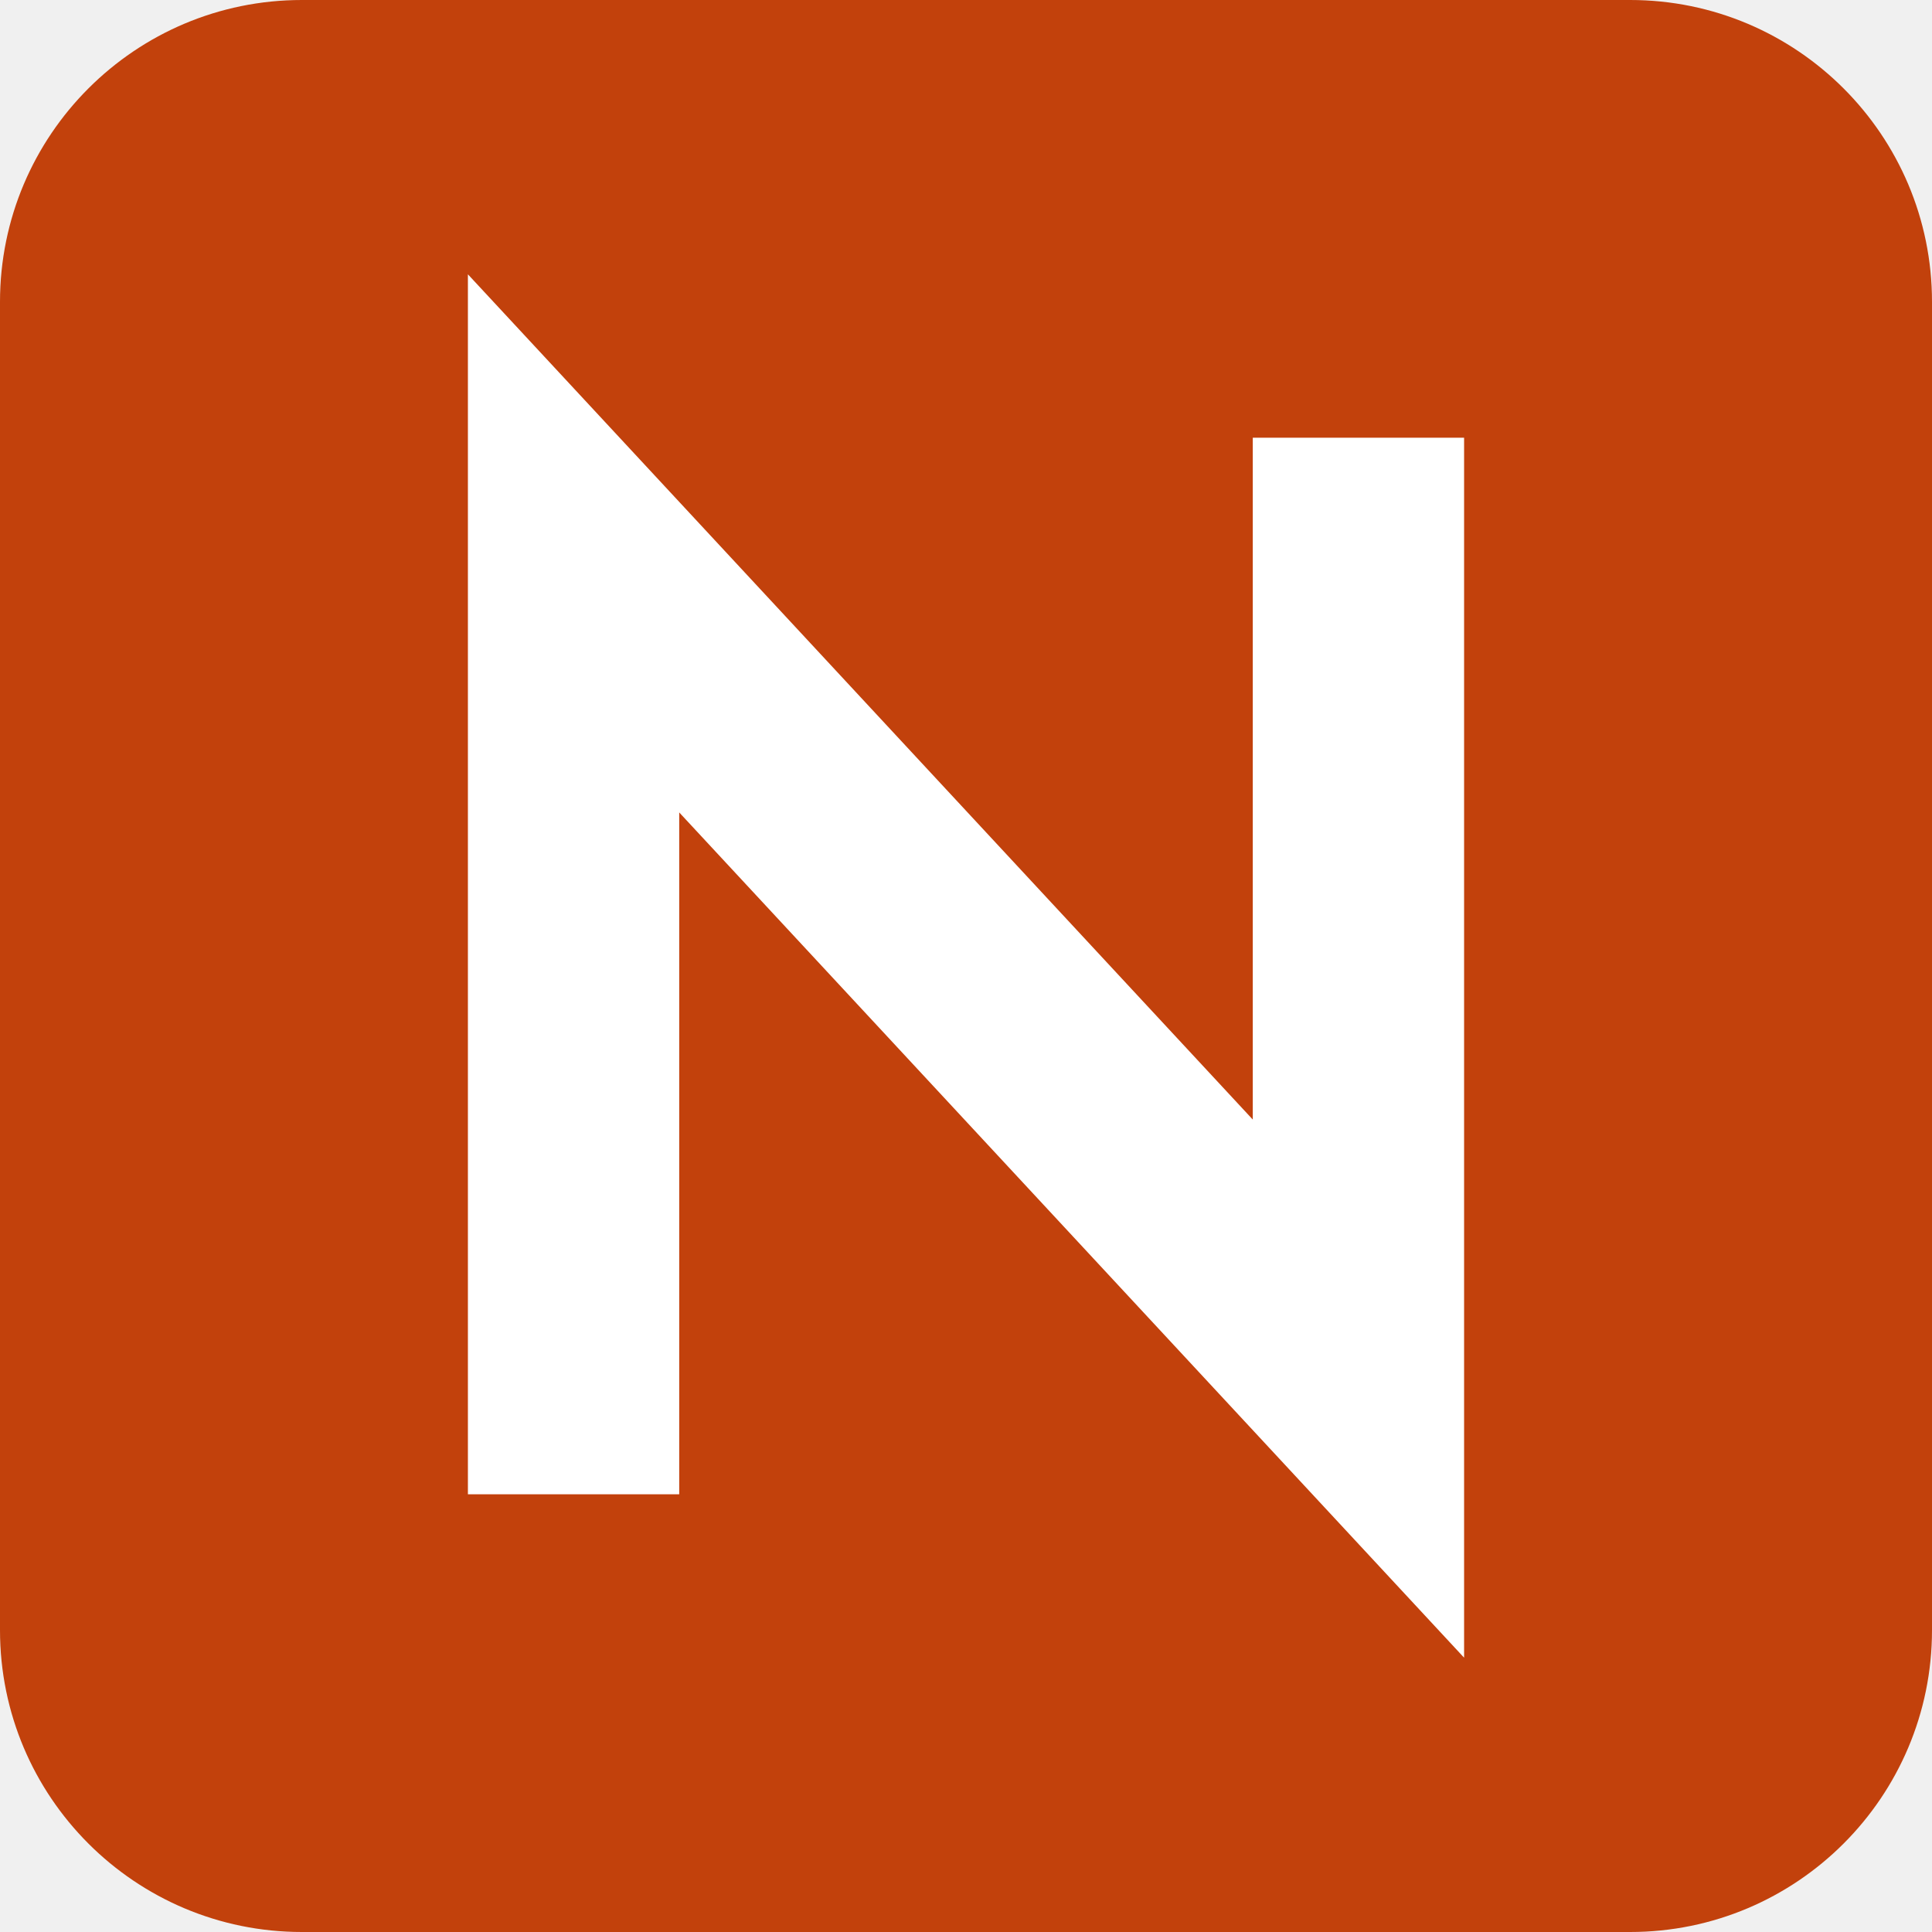
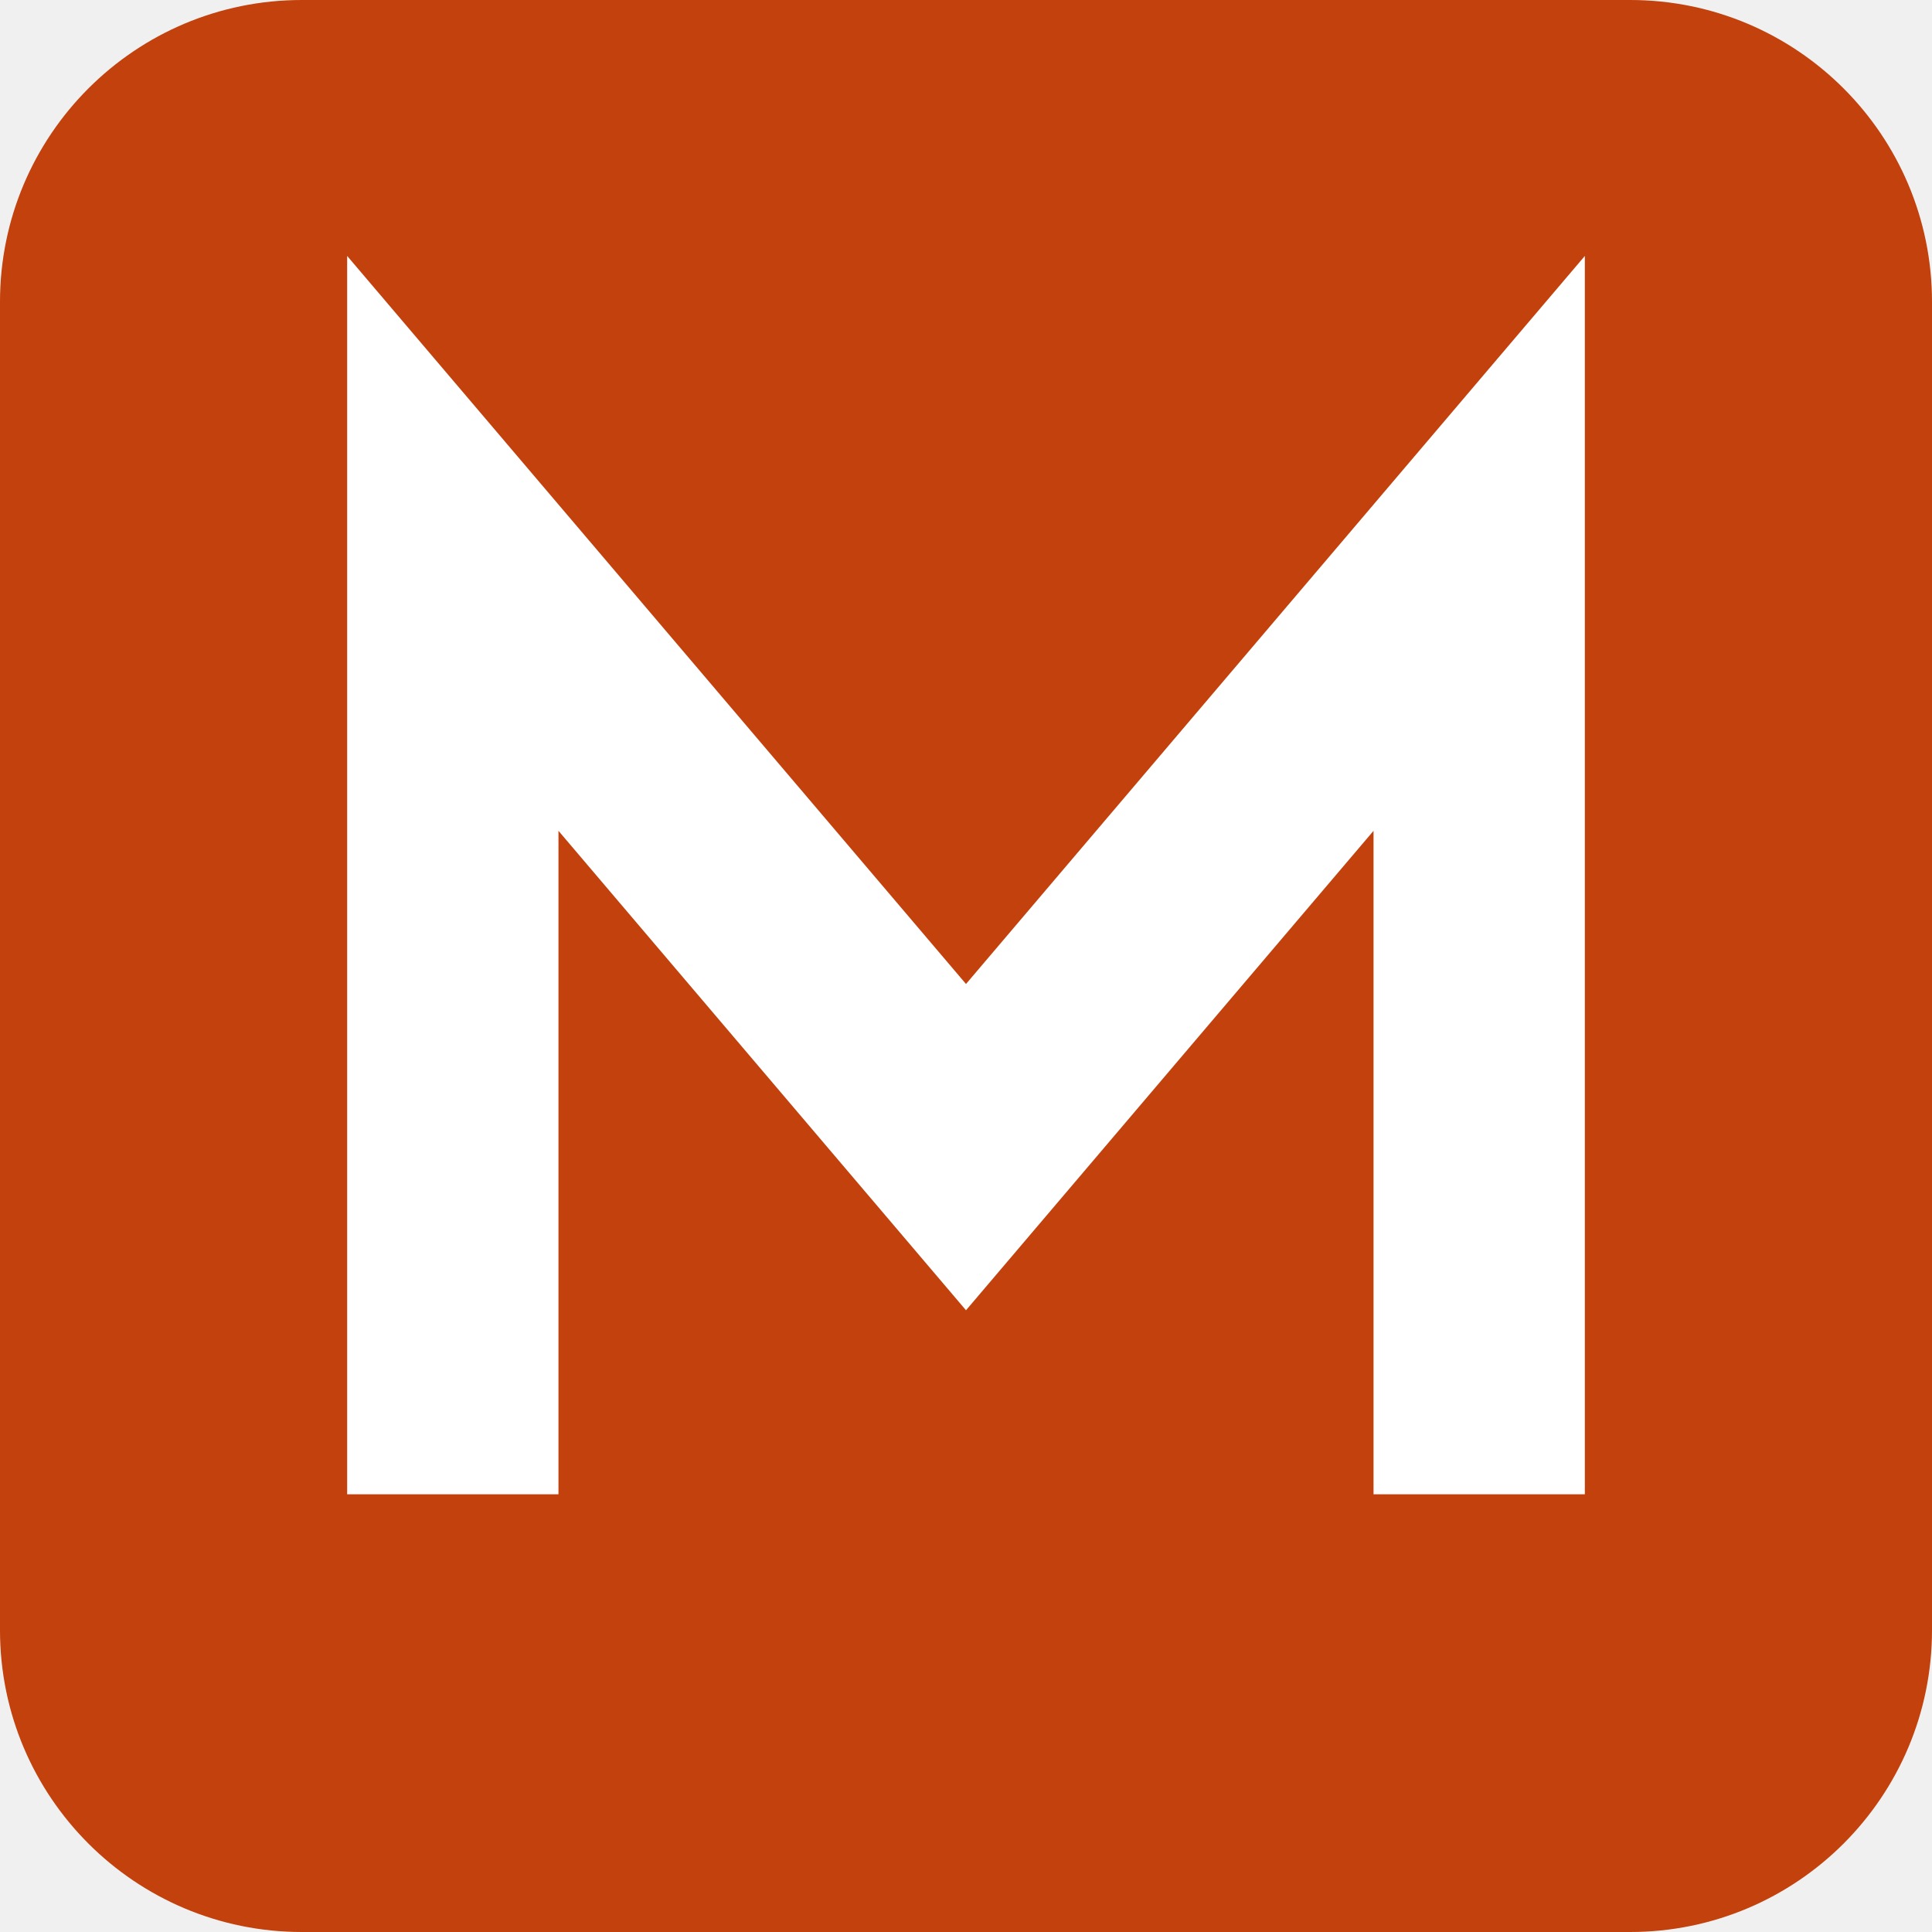
<svg xmlns="http://www.w3.org/2000/svg" viewBox="0 0 64 64">
  <rect width="64" height="64" rx="10" fill="#c2410c" />
-   <path d="M19 46V18l26 28V18" fill="none" stroke="#fff" stroke-width="7" stroke-linecap="square" stroke-linejoin="miter" />
+   <path d="M15 46V18l17 20 17-20v28" fill="none" stroke="#fff" stroke-width="7" stroke-linecap="square" stroke-linejoin="miter" />
</svg>
